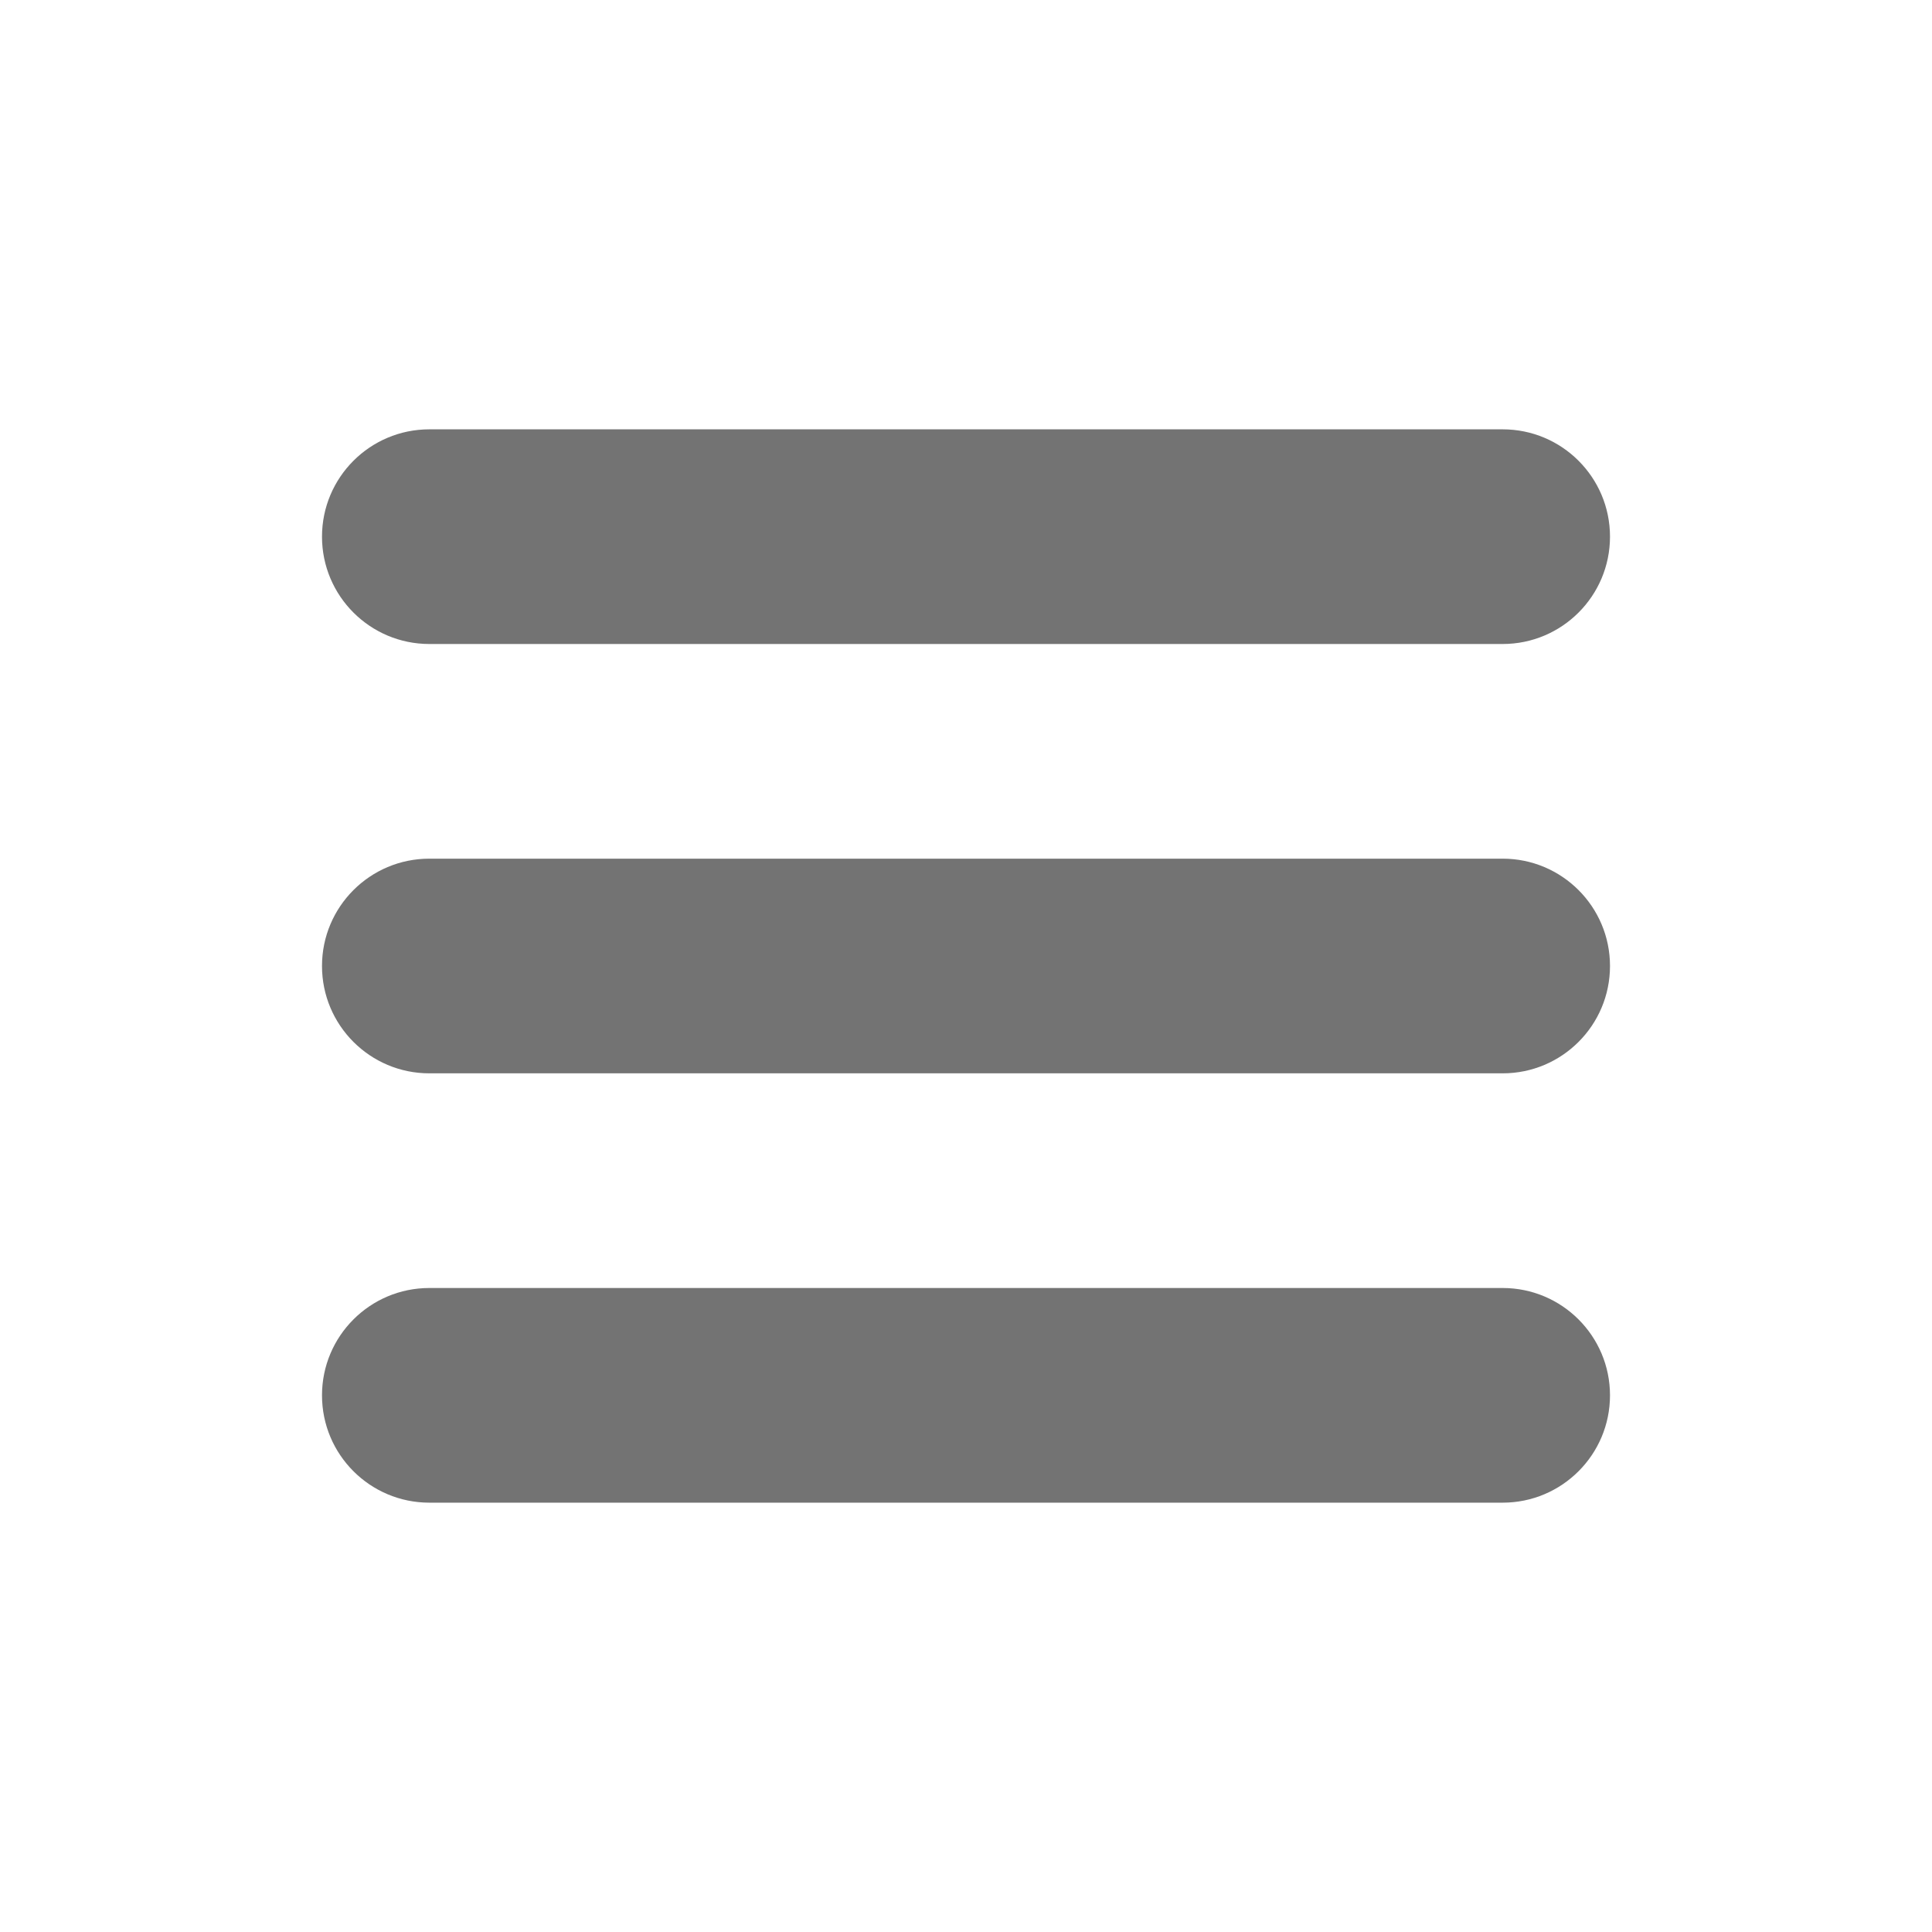
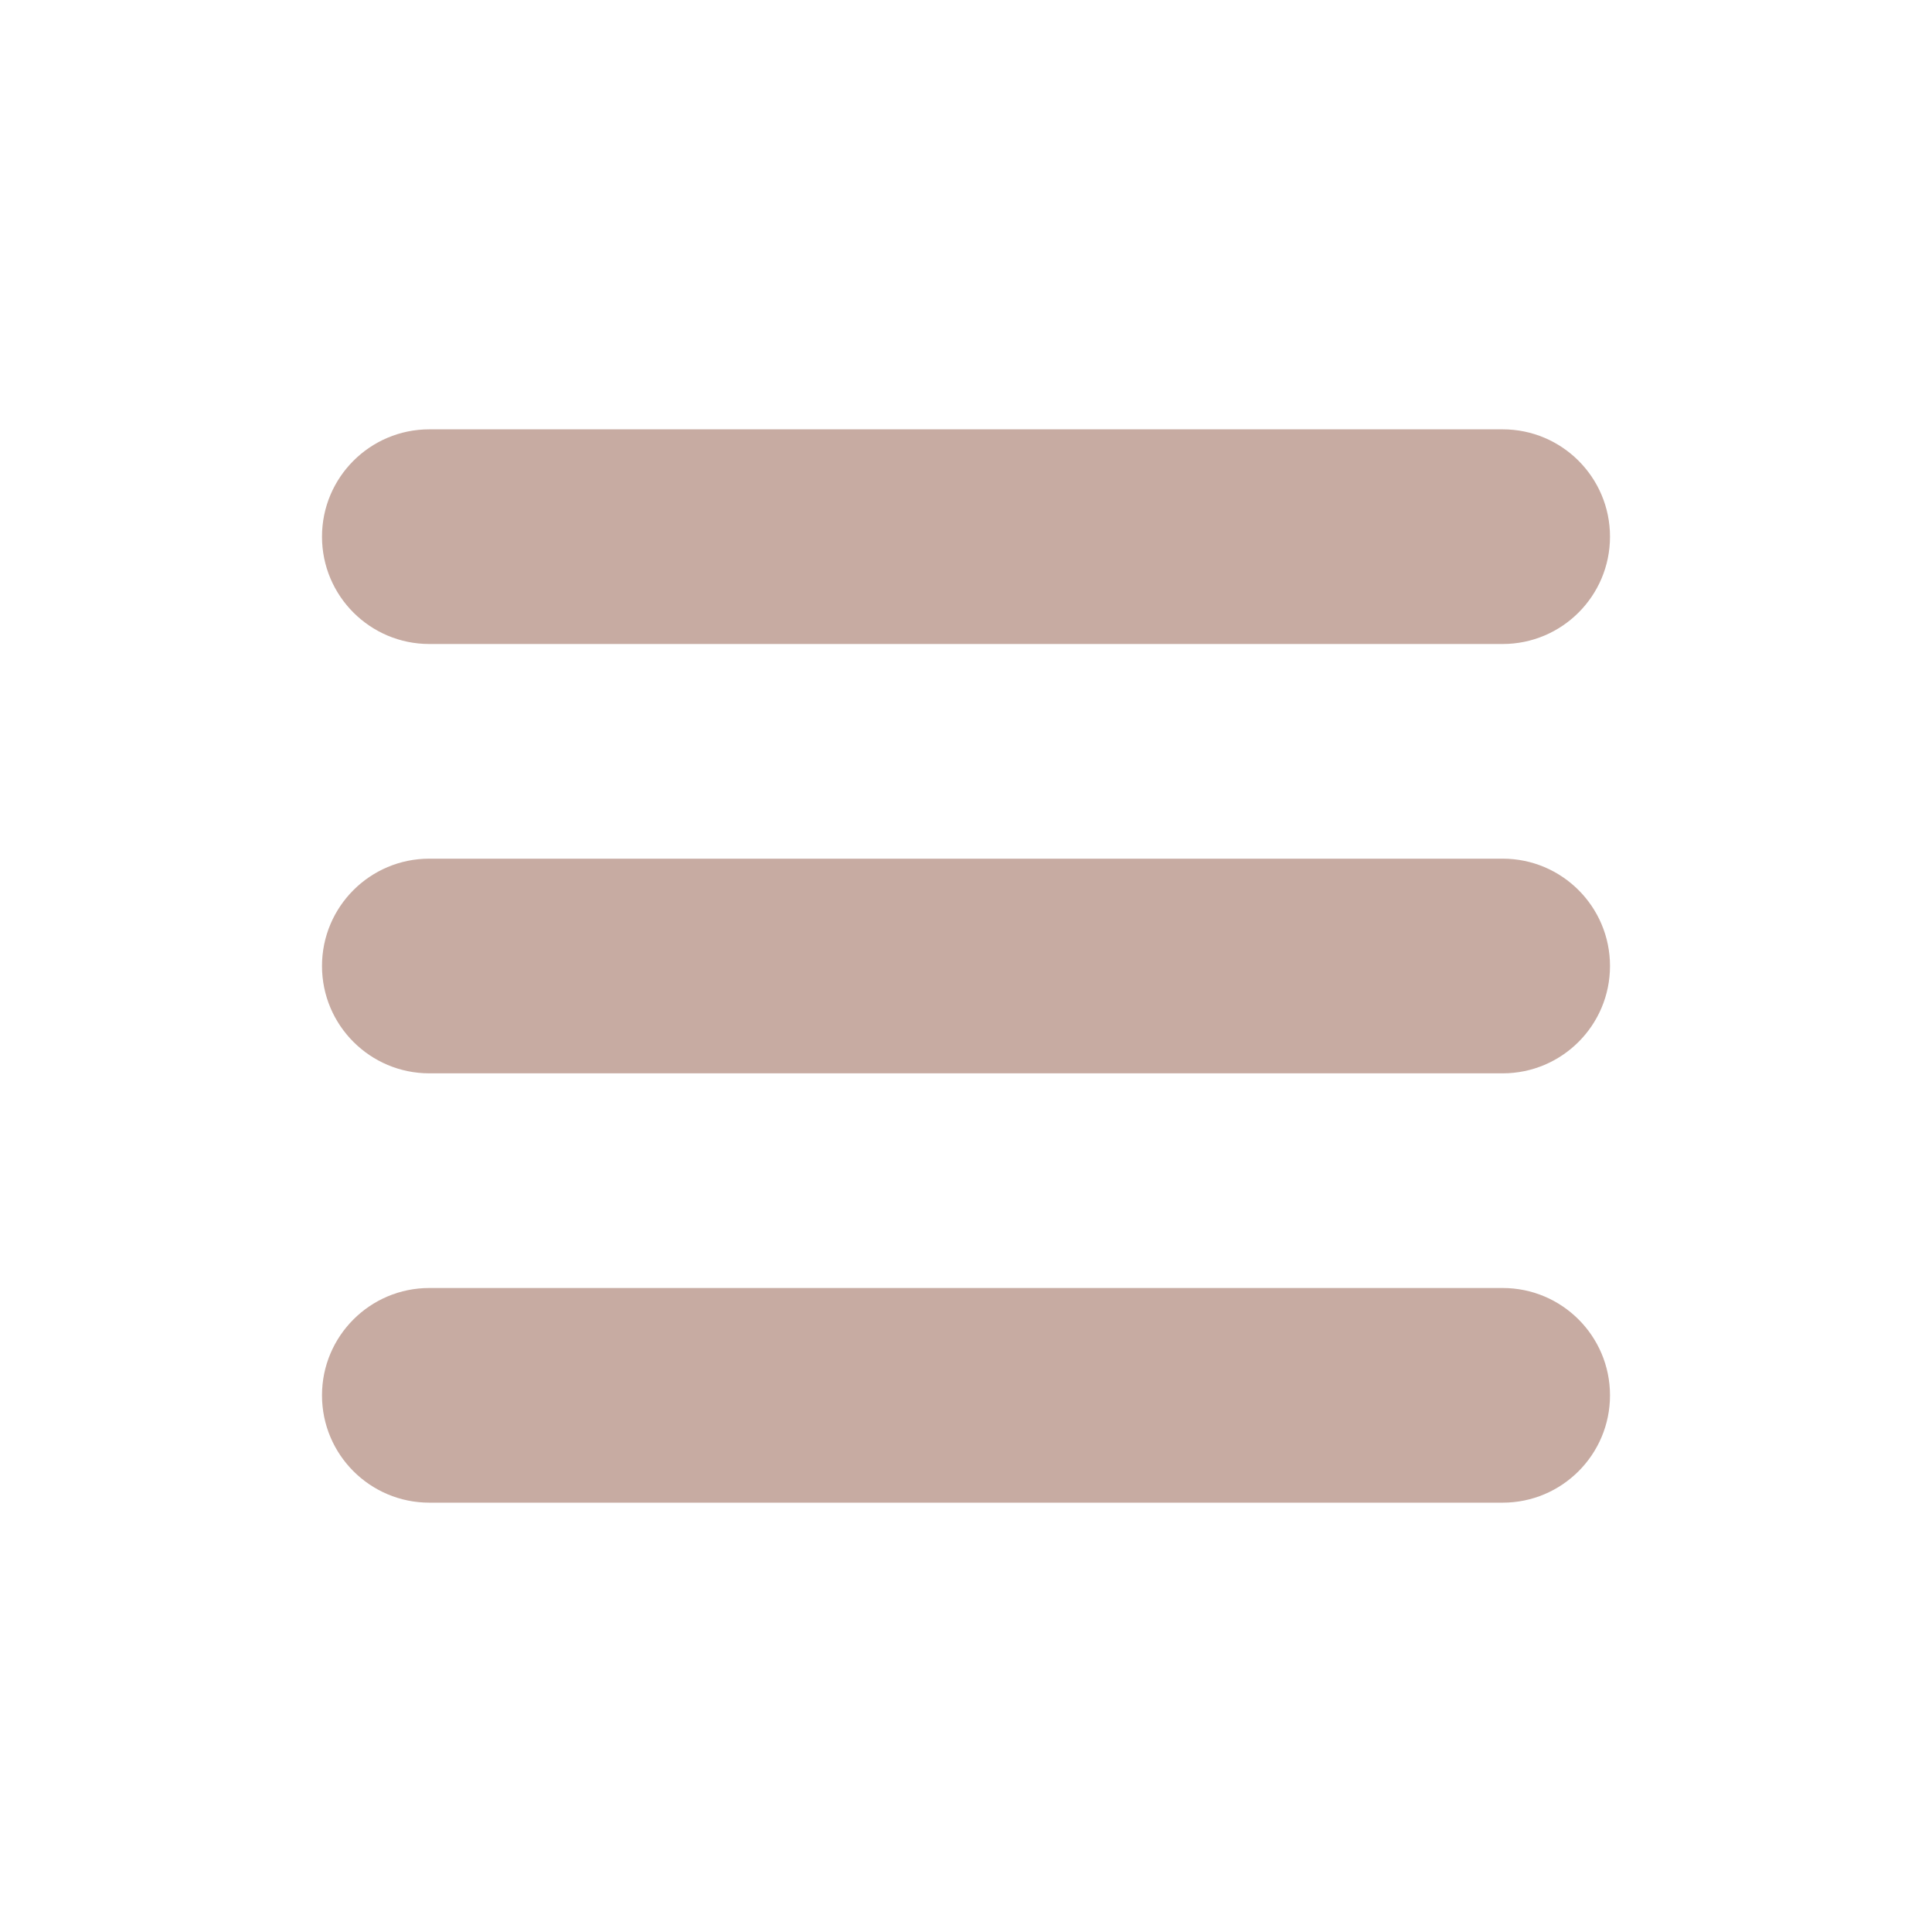
- <svg xmlns="http://www.w3.org/2000/svg" fill="#737373" viewBox="0 0 72 72" width="64px" height="64px">
+ <svg xmlns="http://www.w3.org/2000/svg" fill="#c7aba2ff" viewBox="0 0 72 72" width="64px" height="64px">
  <path d="M56 48c2.209 0 4 1.791 4 4 0 2.209-1.791 4-4 4-1.202 0-38.798 0-40 0-2.209 0-4-1.791-4-4 0-2.209 1.791-4 4-4C17.202 48 54.798 48 56 48zM56 32c2.209 0 4 1.791 4 4 0 2.209-1.791 4-4 4-1.202 0-38.798 0-40 0-2.209 0-4-1.791-4-4 0-2.209 1.791-4 4-4C17.202 32 54.798 32 56 32zM56 16c2.209 0 4 1.791 4 4 0 2.209-1.791 4-4 4-1.202 0-38.798 0-40 0-2.209 0-4-1.791-4-4 0-2.209 1.791-4 4-4C17.202 16 54.798 16 56 16z" />
</svg>
